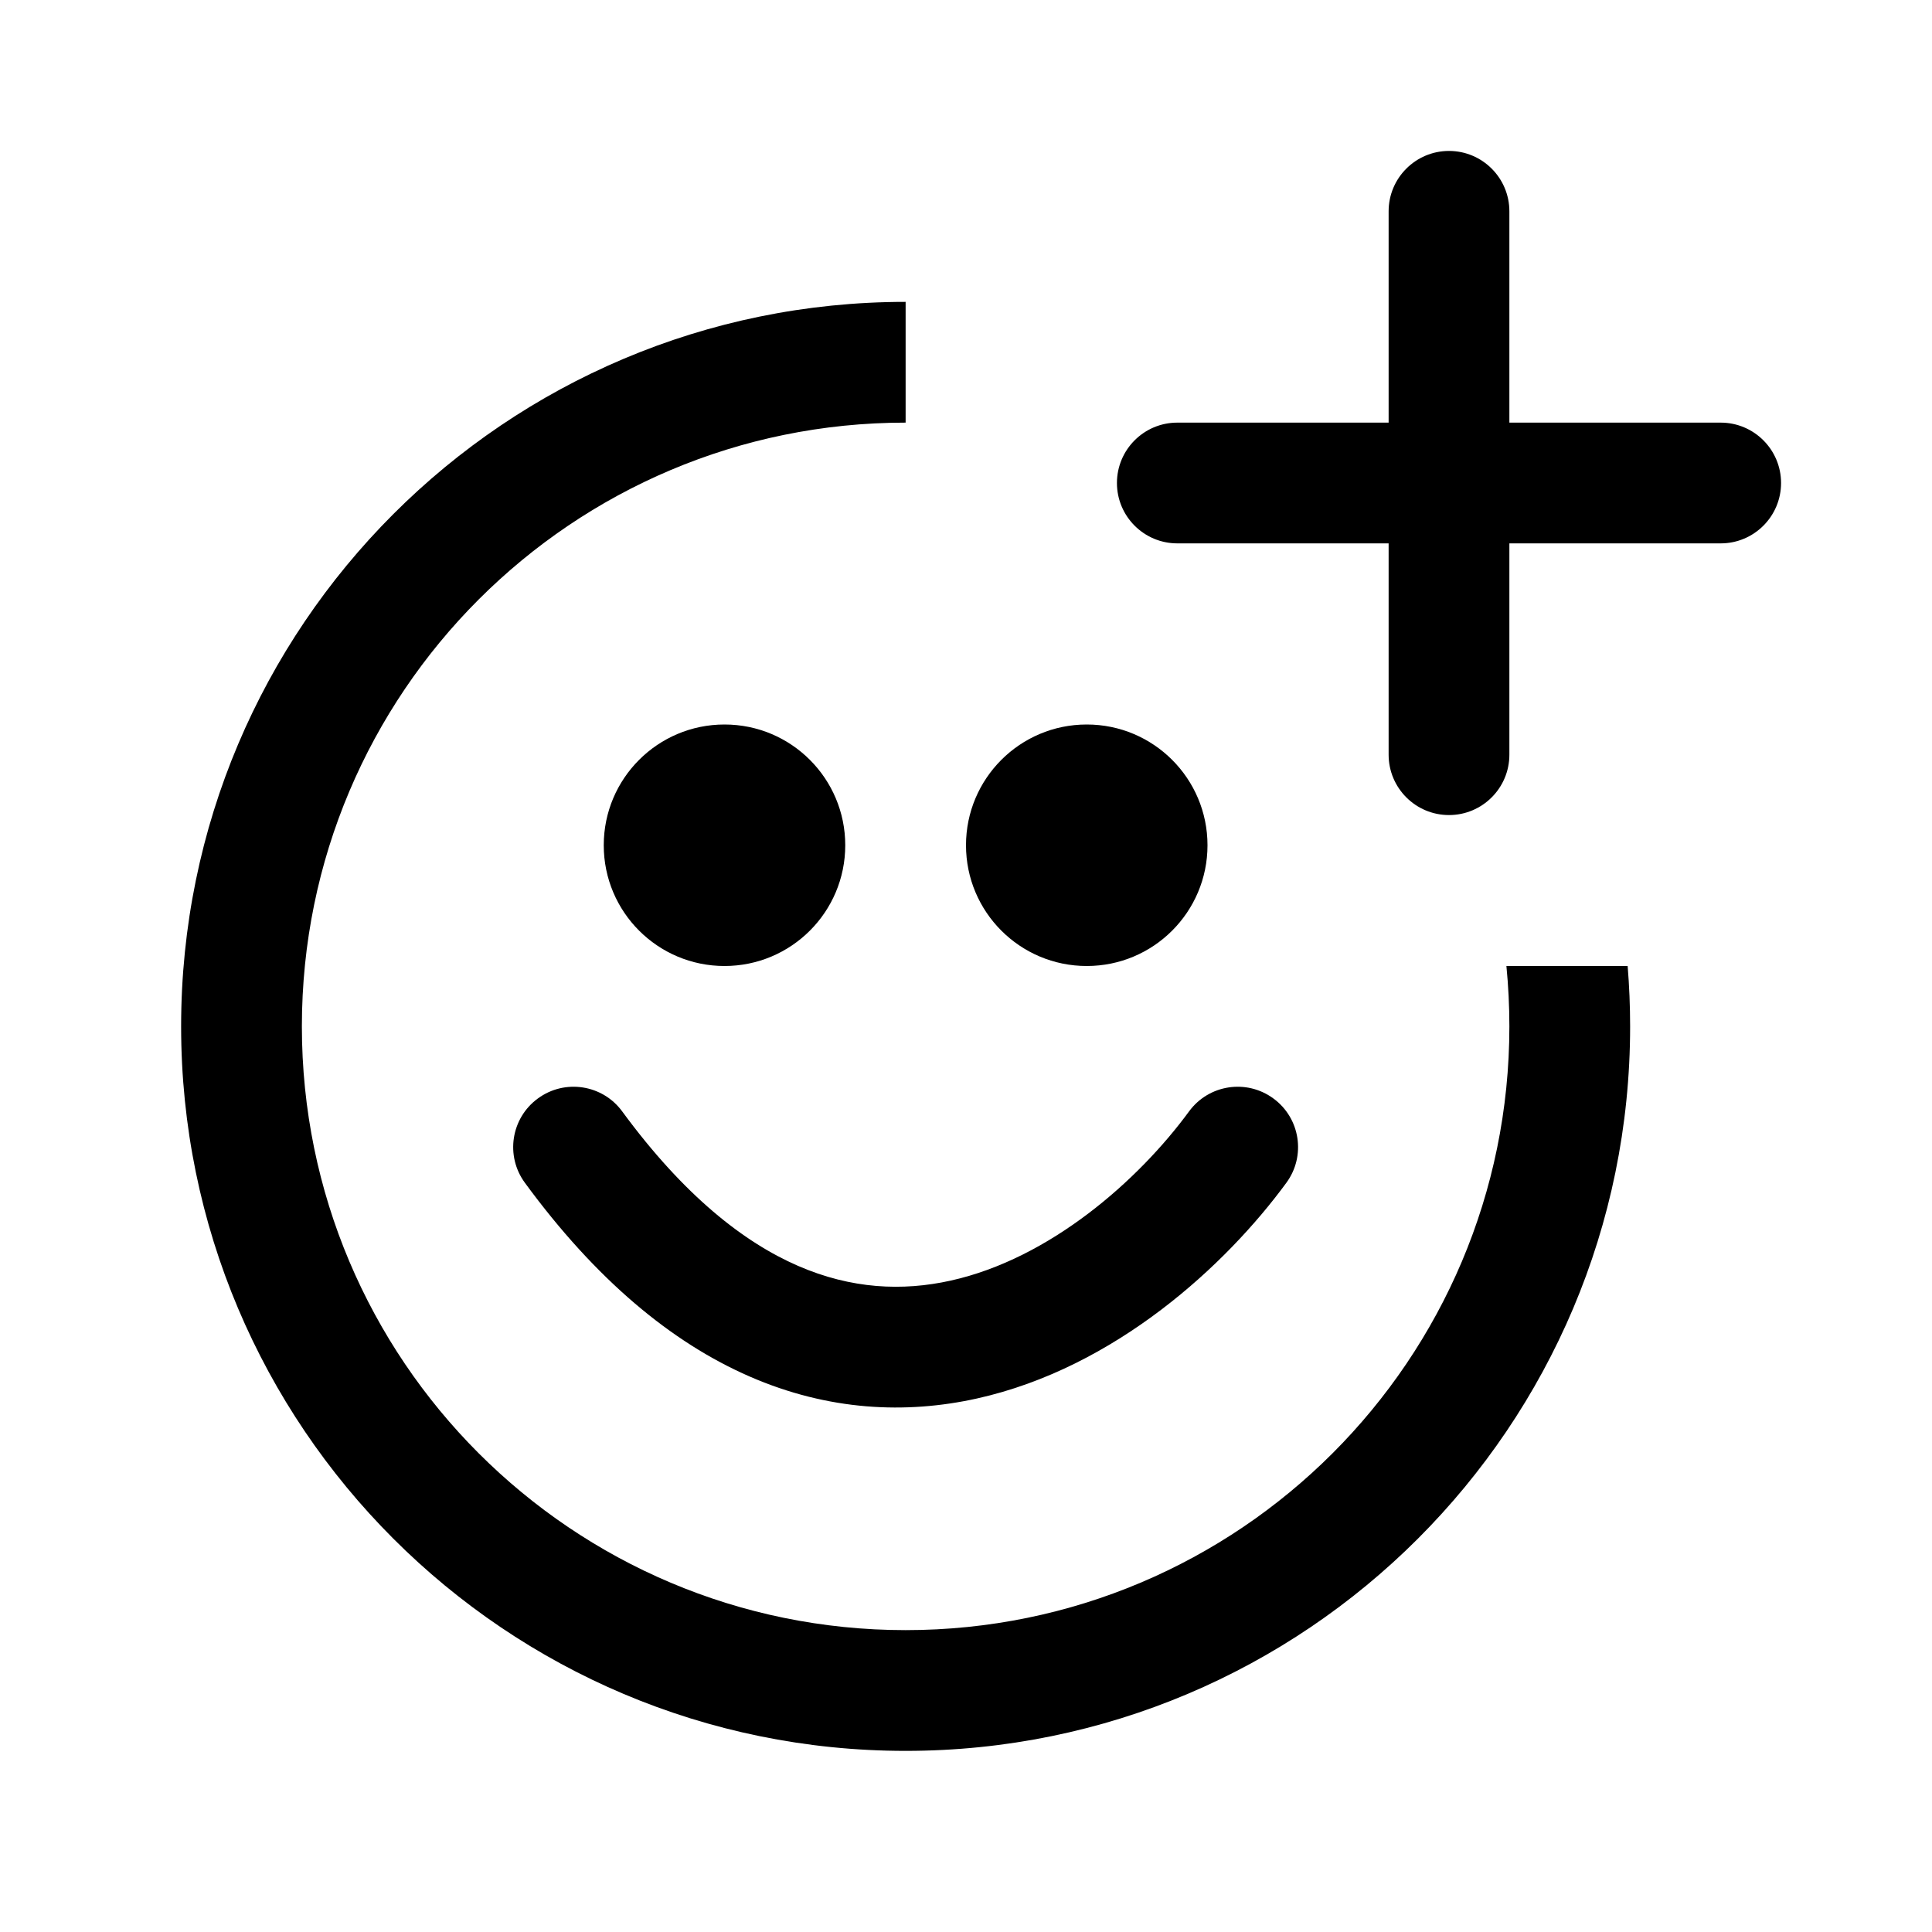
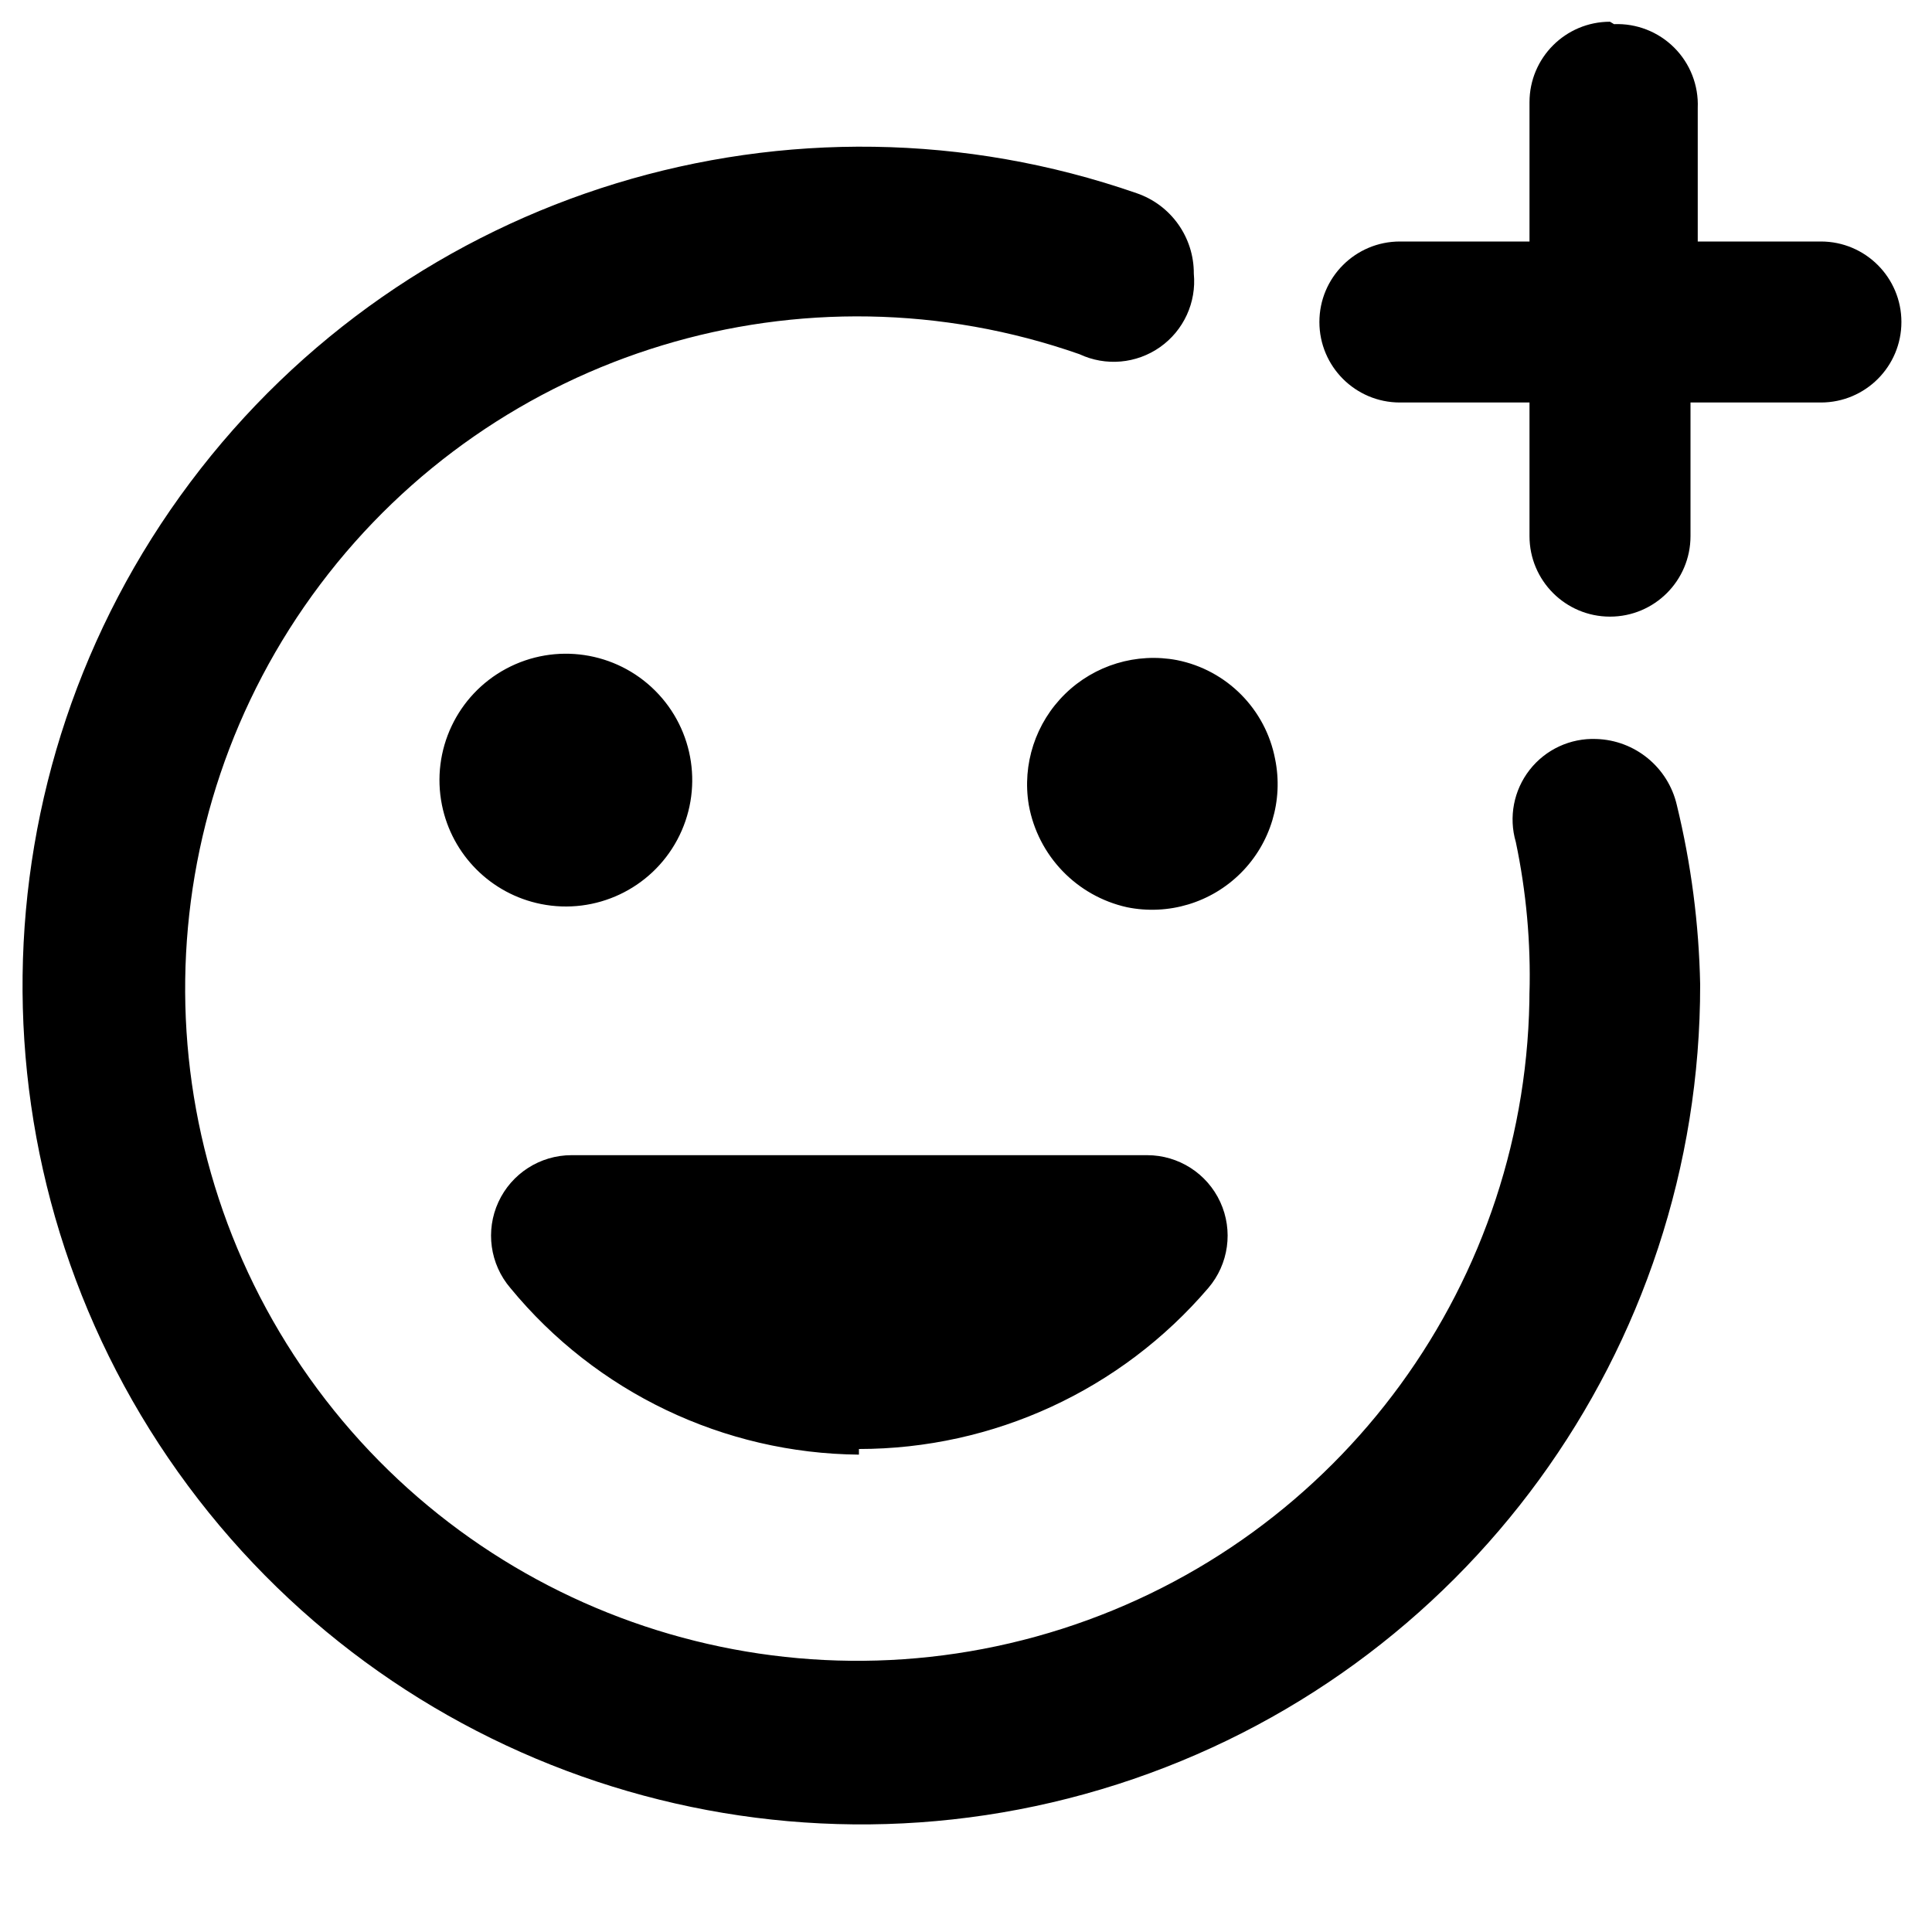
- <svg xmlns="http://www.w3.org/2000/svg" viewBox="0 0 32 32">
-   <path d="M25 17C25 22.523 20.523 27 15 27C9.477 27 5 22.523 5 17C5 11.477 9.477 7 15 7V5C8.373 5 3 10.373 3 17C3 23.627 8.373 29 15 29C21.627 29 27 23.627 27 17C27 16.663 26.986 16.33 26.959 16H24.951C24.983 16.329 25 16.663 25 17ZM25 3.5C25 2.948 24.552 2.5 24 2.5C23.448 2.5 23 2.948 23 3.5V7H19.5C18.948 7 18.5 7.448 18.5 8C18.5 8.552 18.948 9 19.5 9H23V12.5C23 13.052 23.448 13.5 24 13.5C24.552 13.5 25 13.052 25 12.5V9H28.5C29.052 9 29.5 8.552 29.5 8C29.5 7.448 29.052 7 28.5 7H25V3.5ZM12 16C13.105 16 14 15.105 14 14C14 12.895 13.105 12 12 12C10.895 12 10 12.895 10 14C10 15.105 10.895 16 12 16ZM20 14C20 15.105 19.105 16 18 16C16.895 16 16 15.105 16 14C16 12.895 16.895 12 18 12C19.105 12 20 12.895 20 14ZM10.306 18.409C9.98 17.963 9.354 17.867 8.909 18.194C8.463 18.52 8.367 19.146 8.694 19.591C9.87 21.196 11.123 22.236 12.418 22.8C13.722 23.368 15.005 23.424 16.179 23.164C18.475 22.654 20.311 20.949 21.306 19.591C21.633 19.146 21.537 18.52 21.091 18.194C20.646 17.867 20.02 17.963 19.694 18.409C18.856 19.551 17.392 20.846 15.746 21.211C14.949 21.388 14.101 21.351 13.216 20.966C12.322 20.577 11.33 19.804 10.306 18.409Z" />
+ <svg xmlns="http://www.w3.org/2000/svg" viewBox="0 0 24 24">
+   <defs>
+     <style>.cls-1{fill:none;}</style>
+   </defs>
+   <g id="Layer_2" data-name="Layer 2">
+     <g id="Elements_2" data-name="Elements 2">
+       <path d="M5.49,10a1.57,1.57,0,1,1,1.23,1.23A1.57,1.57,0,0,1,5.49,10Zm5.18,8a5.71,5.71,0,0,0,4.34-2,1,1,0,0,0-.76-1.65H7.1a1,1,0,0,0-.76,1.65A5.67,5.67,0,0,0,10.67,18.07ZM14,11.27a1.56,1.56,0,0,0,1.84-1.84A1.55,1.55,0,0,0,14.62,8.2,1.57,1.57,0,0,0,12.78,10,1.59,1.59,0,0,0,14,11.27Zm6-11h0a1,1,0,0,0-1,1V3H17.39a1,1,0,0,0-1,1h0a1,1,0,0,0,1,1H19V6.66a1,1,0,0,0,1,1h0a1,1,0,0,0,1-1V5h1.62a1,1,0,0,0,1-1h0a1,1,0,0,0-1-1H21.09V1.34A1,1,0,0,0,20.05.3Zm-1,12a8.35,8.35,0,1,1-5.59-7.87,1,1,0,0,0,1.42-1h0a1.05,1.05,0,0,0-.71-1,10.42,10.42,0,1,0,7,9.83A10.29,10.29,0,0,0,20.83,10a1.06,1.06,0,0,0-1-.82h0a1,1,0,0,0-1,1.28A8.08,8.08,0,0,1,19,12.34Z" />
+       <rect class="cls-1" width="24" height="24" />
+     </g>
+   </g>
</svg>
